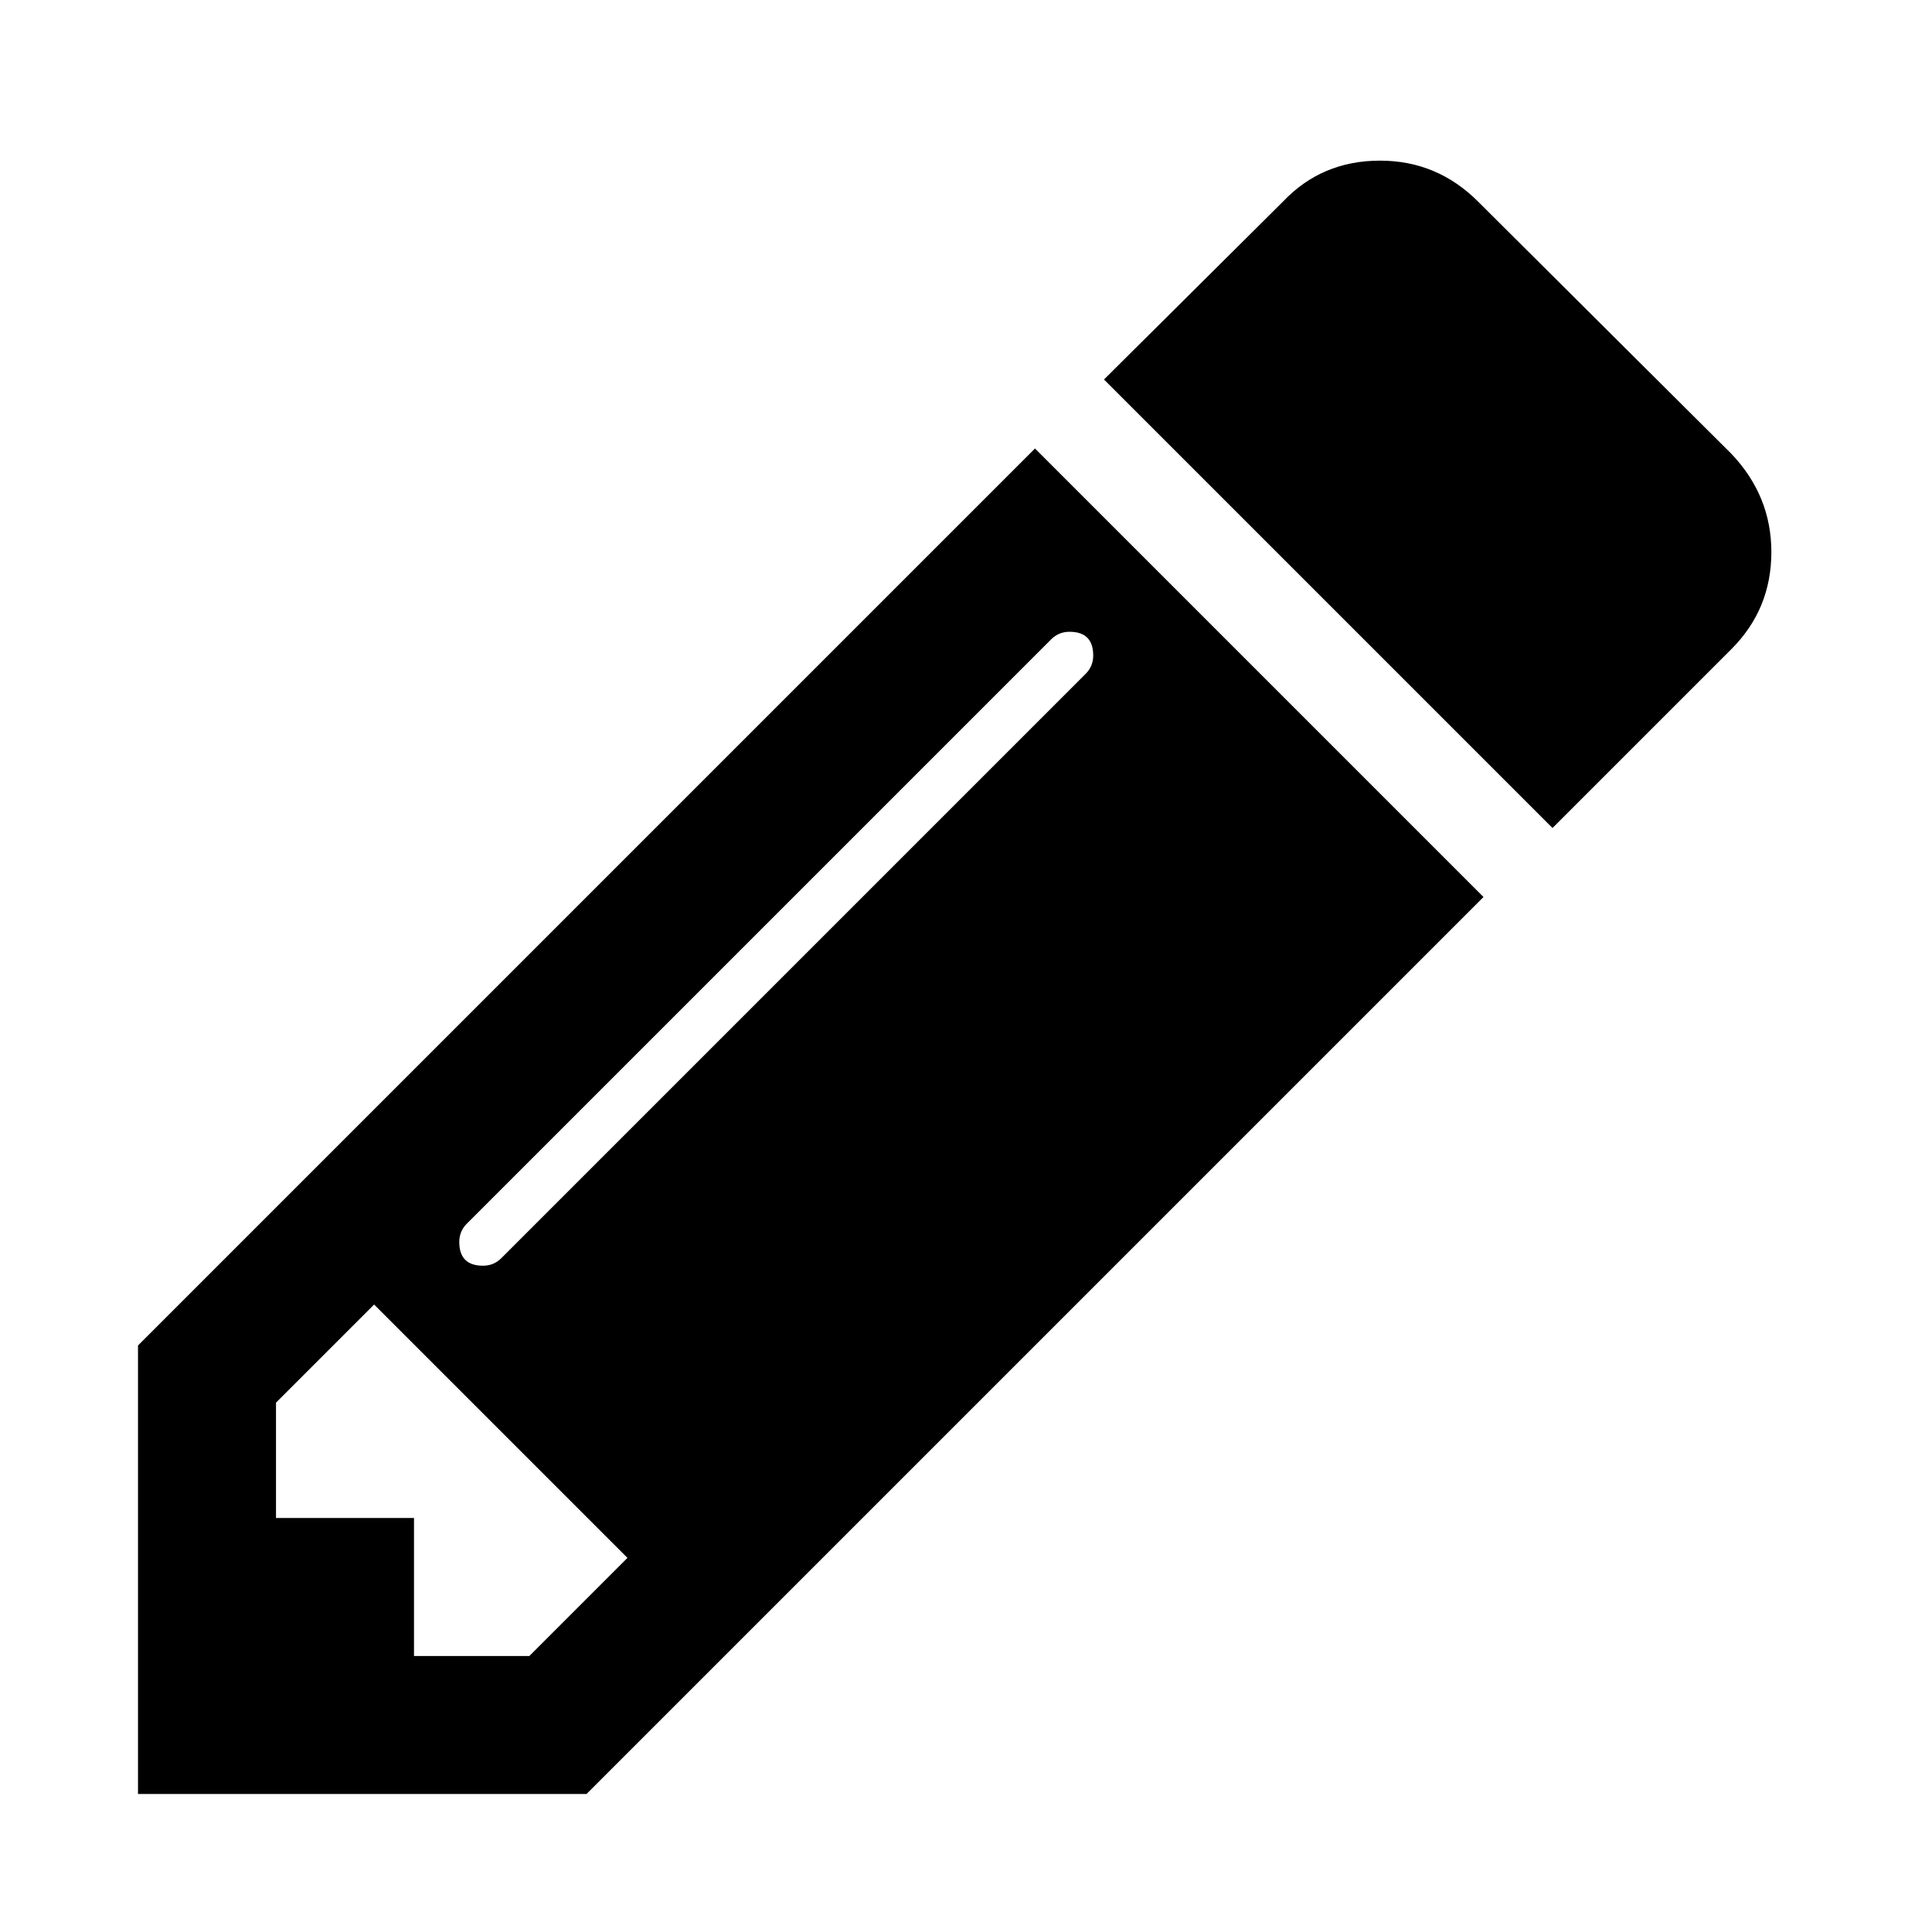
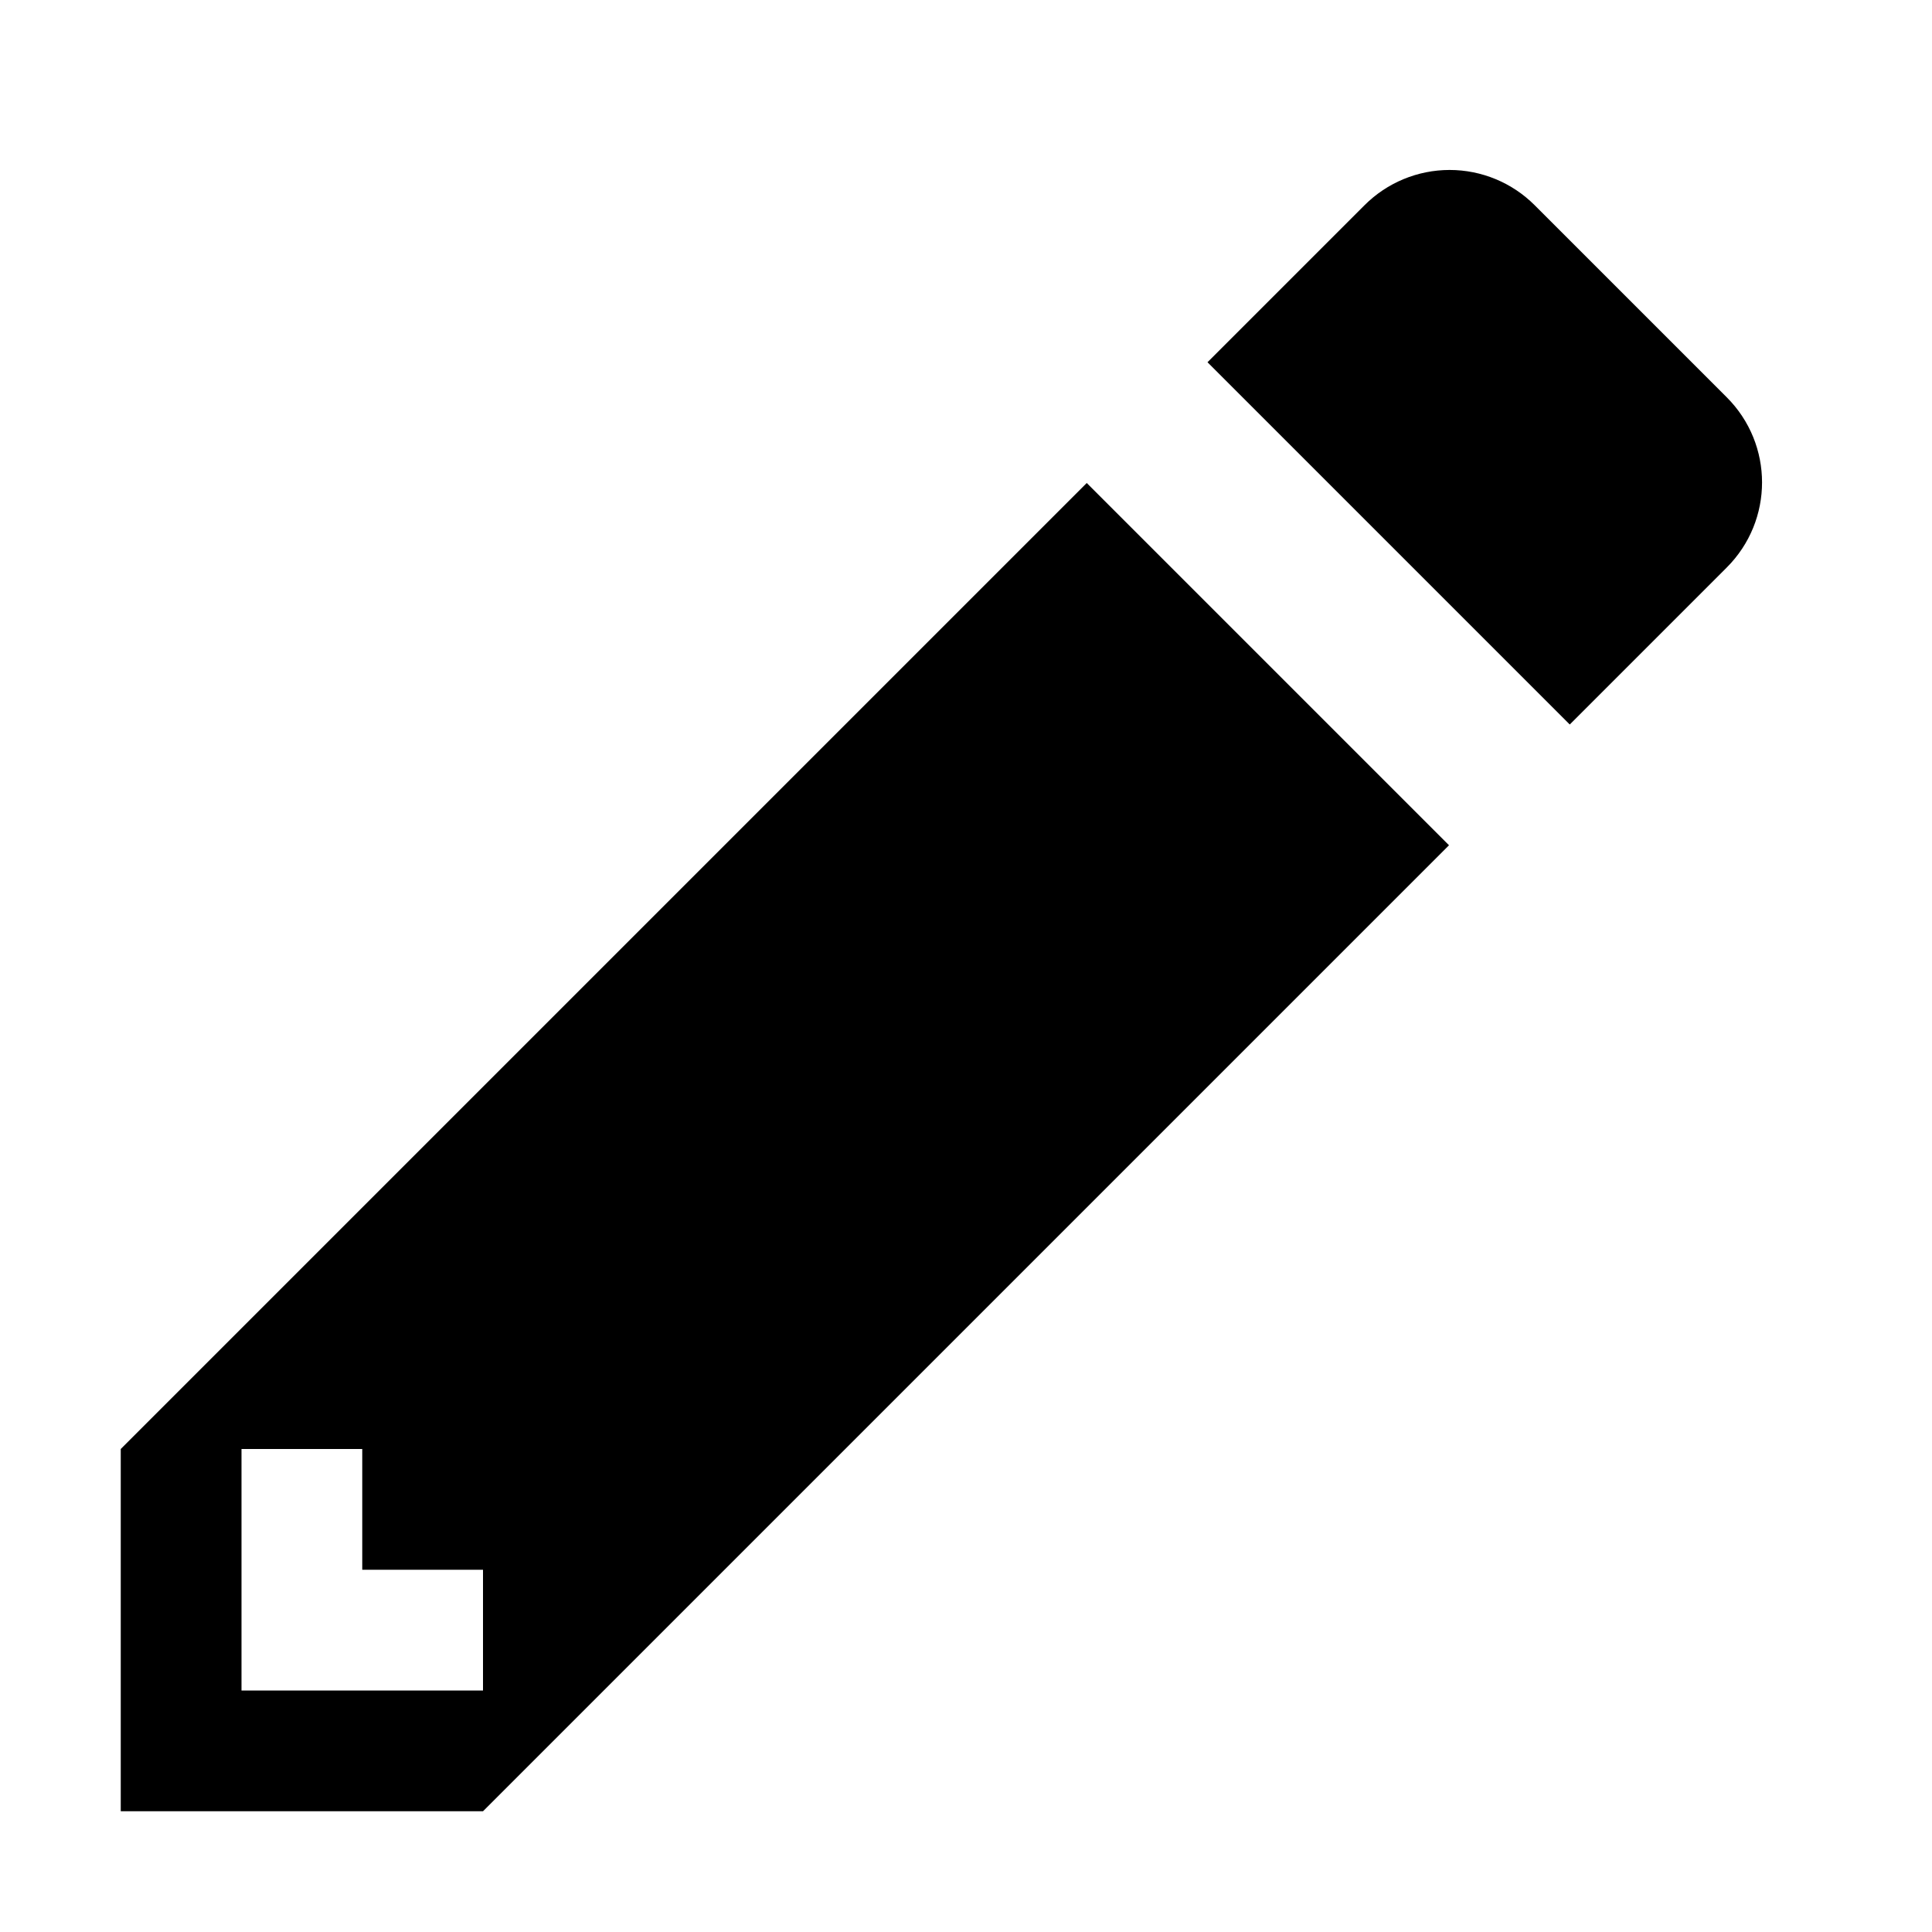
- <svg class="svg-icon svg-icon-pencil" viewBox="0 0 1792 1792" width="16" height="16">
-   <path d="M491 1536l91-91-235-235-91 91v107h128v128h107zm523-928q0-22-22-22-10 0-17 7l-542 542q-7 7-7 17 0 22 22 22 10 0 17-7l542-542q7-7 7-17zm-54-192l416 416-832 832h-416v-416zm683 96q0 53-37 90l-166 166-416-416 166-165q36-38 90-38 53 0 91 38l235 234q37 39 37 91z" />
+ <svg class="svg-icon svg-icon-pencil" viewBox="0 0 14 16" width="16" height="16">
+   <path d="M0 12v3h3l8-8-3-3-8 8zm3 2H1v-2h1v1h1v1zm10.3-9.3L12 6 9 3l1.3-1.3a.996.996 0 0 1 1.41 0l1.59 1.59c.39.39.39 1.02 0 1.41z" />
</svg>
